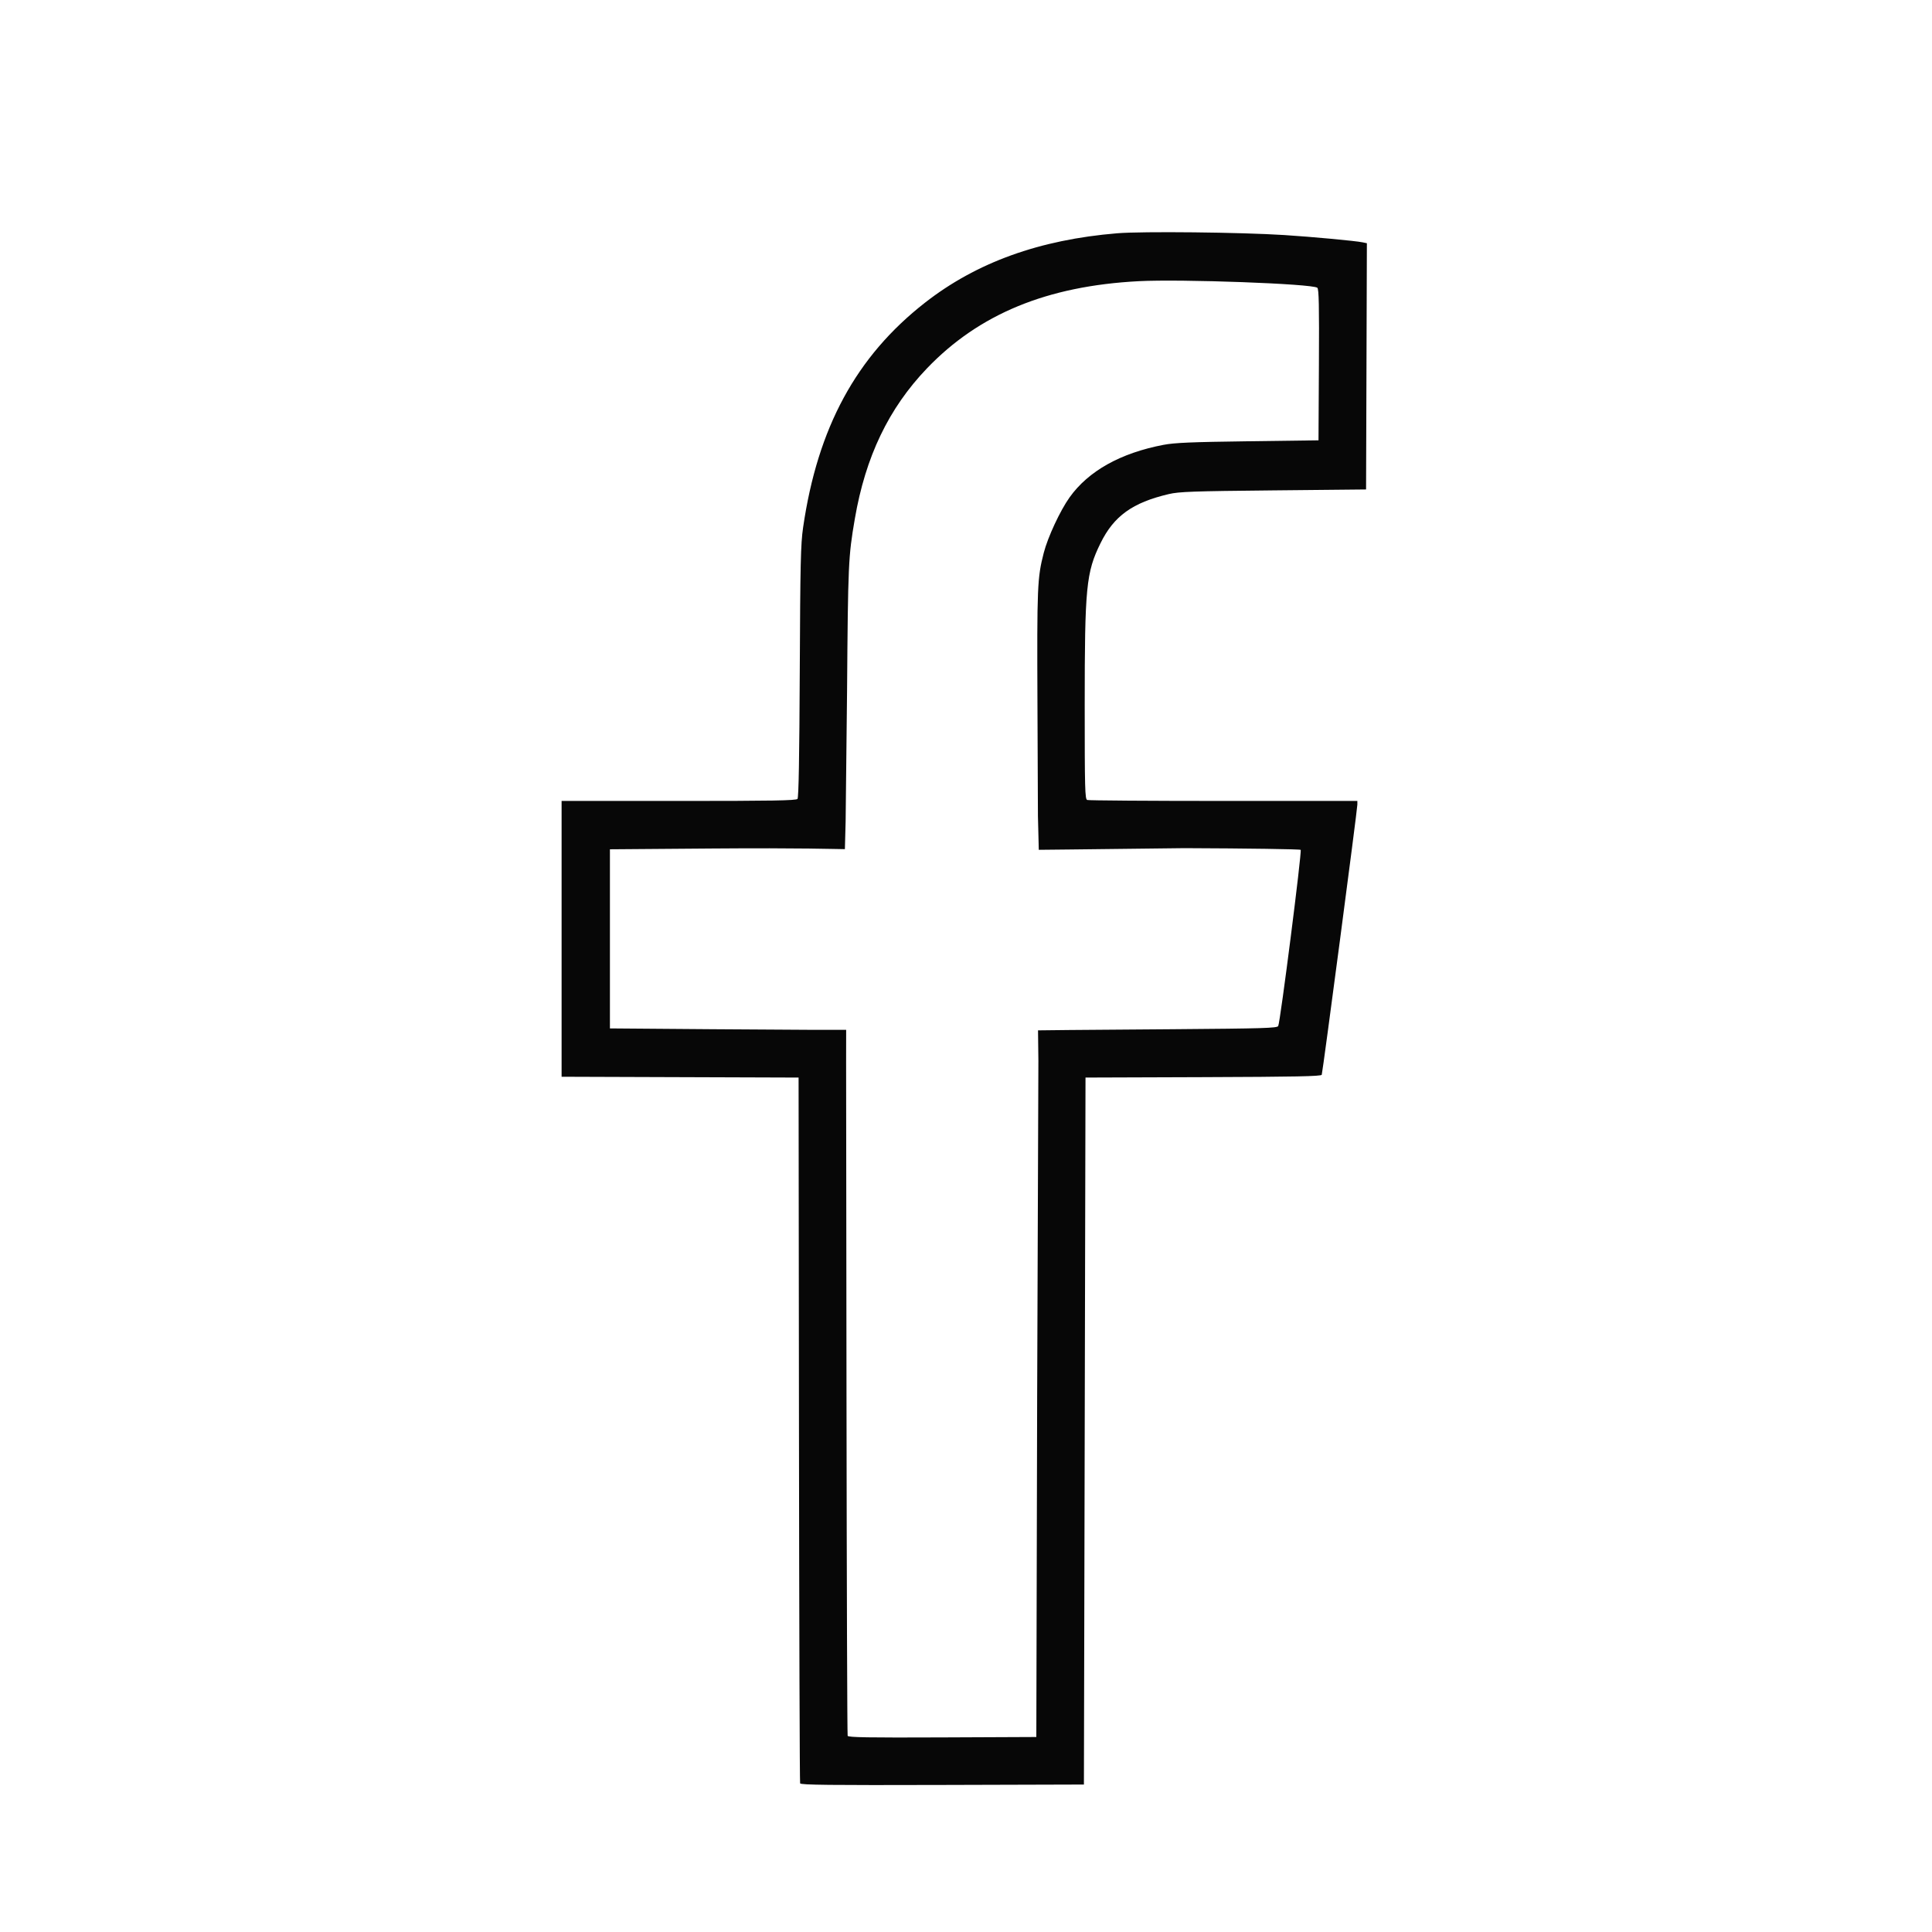
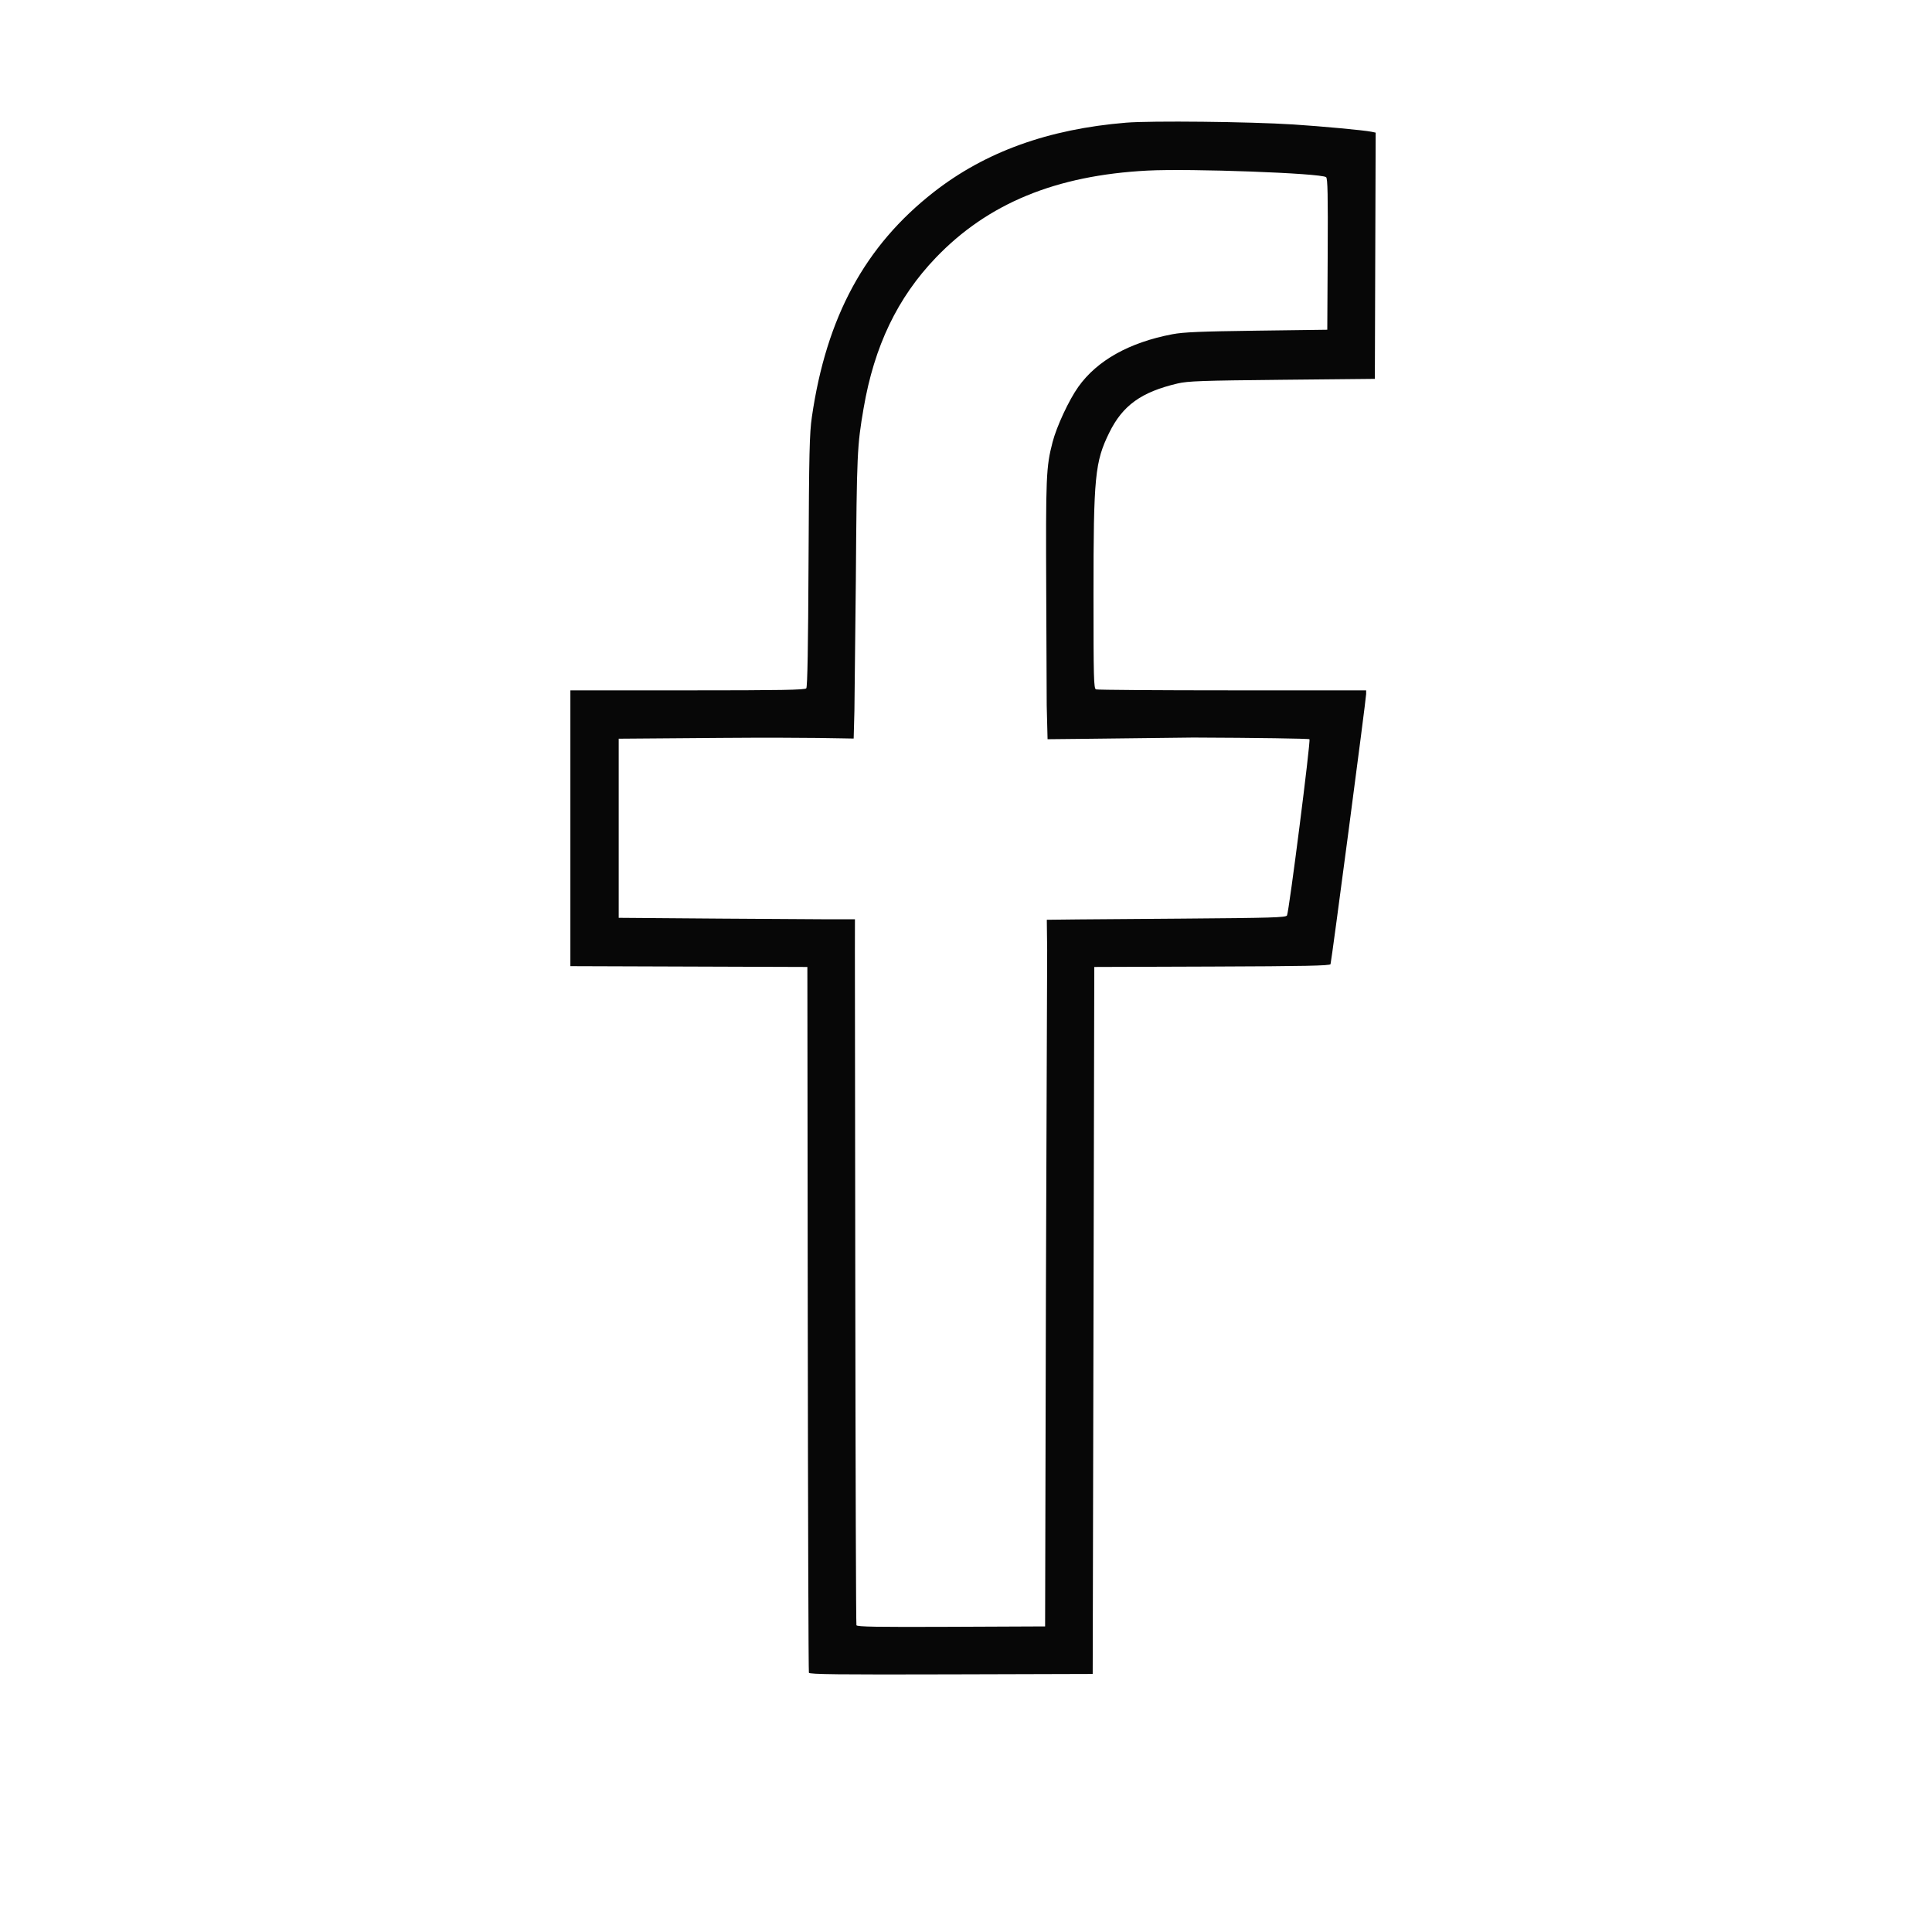
<svg xmlns="http://www.w3.org/2000/svg" width="333.333" height="333.333" viewBox="0 0 333.333 333.333" version="1.1" id="svg1745">
  <defs id="defs1739" />
  <g id="layer1" transform="translate(0,-208.8055)">
-     <path style="fill:#070707;stroke-width:0.273" d="m 138.046,516.494 c -0.071,-0.189 -0.16,-27.665 -0.197,-61.059 l -0.067,-60.715 -20.444,-0.07 -20.444,-0.07 v -23.792 -23.792 h 20.205 c 16.126,0 20.264,-0.071 20.497,-0.352 0.199,-0.24 0.323,-7.191 0.39,-21.948 0.085,-18.751 0.161,-22.029 0.575,-24.878 2.507,-17.246 9.166,-29.525 21.039,-38.797 8.889,-6.941 19.737,-10.857 33.153,-11.968 4.302,-0.356 21.327,-0.175 28.854,0.307 4.849,0.311 12.241,0.998 13.471,1.253 l 0.754,0.156 -0.07,21.242 -0.07,21.242 -15.999,0.159 c -13.906,0.138 -16.266,0.222 -18.035,0.638 -6.271,1.474 -9.48,3.785 -11.79,8.487 -2.472,5.032 -2.72,7.57 -2.72,27.871 0,14.57 0.045,16.272 0.433,16.42 0.238,0.091 10.822,0.166 23.52,0.166 h 23.088 v 0.634 c 0,0.82 -5.978,46.162 -6.145,46.611 -0.099,0.266 -4.548,0.355 -20.443,0.41 l -20.316,0.07 -0.137,60.989 -0.137,60.989 -24.417,0.07 c -19.39,0.056 -24.444,0 -24.547,-0.274 z m 40.896,-66.255 0.213,-58.407 -0.062,-5.256 5.455,-0.061 17.884,-0.137 c 15.523,-0.119 17.913,-0.191 18.102,-0.547 0.354,-0.666 4.113,-30.161 3.875,-30.399 -0.12,-0.12 -9.138,-0.252 -20.04,-0.293 l -19.72,0.23 -5.425,0.056 -0.147,-5.83 -0.083,-19.418 c -0.086,-20.193 -0.024,-21.666 1.086,-25.982 0.699,-2.716 2.831,-7.295 4.459,-9.577 3.247,-4.551 8.792,-7.651 16.209,-9.063 1.91,-0.364 4.861,-0.489 14.566,-0.617 l 12.17,-0.161 0.071,-13.024 c 0.056,-10.213 -0.003,-13.083 -0.274,-13.299 -0.863,-0.69 -23.44,-1.521 -30.839,-1.134 -15.791,0.825 -27.533,5.664 -36.516,15.047 -6.603,6.897 -10.599,15.233 -12.439,25.947 -1.121,6.528 -1.175,7.726 -1.341,29.674 l -0.247,22.531 -0.128,4.793 c -1.637,-0.006 -7.392,-0.232 -22.899,-0.112 l -17.64,0.137 v 15.452 15.452 l 17.64,0.137 17.717,0.111 5.401,-0.002 -0.008,5.498 0.068,57.981 c 0.038,31.889 0.126,58.135 0.197,58.325 0.102,0.272 3.516,0.329 16.341,0.274 l 16.212,-0.07 z" id="path3612" />
+     <path style="fill:#070707;stroke-width:0.273" d="m 139.561,497.413 c -0.071,-0.189 -0.16,-27.665 -0.197,-61.059 l -0.067,-60.715 -20.444,-0.07 -20.444,-0.07 v -23.792 -23.792 h 20.205 c 16.126,0 20.264,-0.071 20.497,-0.352 0.199,-0.24 0.323,-7.191 0.39,-21.948 0.085,-18.751 0.161,-22.029 0.575,-24.878 2.507,-17.246 9.166,-29.525 21.039,-38.797 8.889,-6.941 19.737,-10.857 33.153,-11.968 4.302,-0.356 21.327,-0.175 28.854,0.307 4.849,0.311 12.241,0.998 13.471,1.253 l 0.754,0.156 -0.07,21.242 -0.07,21.242 -15.999,0.159 c -13.906,0.138 -16.266,0.222 -18.035,0.638 -6.271,1.474 -9.48,3.785 -11.79,8.487 -2.472,5.032 -2.72,7.57 -2.72,27.871 0,14.57 0.045,16.272 0.433,16.42 0.238,0.091 10.822,0.166 23.52,0.166 h 23.088 v 0.634 c 0,0.82 -5.978,46.162 -6.145,46.611 -0.099,0.266 -4.548,0.355 -20.443,0.41 l -20.316,0.07 -0.137,60.989 -0.137,60.989 -24.417,0.07 c -19.39,0.056 -24.444,0 -24.547,-0.274 z m 40.896,-66.255 0.213,-58.407 -0.062,-5.256 5.455,-0.061 17.884,-0.137 c 15.523,-0.119 17.913,-0.191 18.102,-0.547 0.354,-0.666 4.113,-30.161 3.875,-30.399 -0.12,-0.12 -9.138,-0.252 -20.04,-0.293 l -19.72,0.23 -5.425,0.056 -0.147,-5.83 -0.083,-19.418 c -0.086,-20.193 -0.024,-21.666 1.086,-25.982 0.699,-2.716 2.831,-7.295 4.459,-9.577 3.247,-4.551 8.792,-7.651 16.209,-9.063 1.91,-0.364 4.861,-0.489 14.566,-0.617 l 12.17,-0.161 0.071,-13.024 c 0.056,-10.213 -0.003,-13.083 -0.274,-13.299 -0.863,-0.69 -23.44,-1.521 -30.839,-1.134 -15.791,0.825 -27.533,5.664 -36.516,15.047 -6.603,6.897 -10.599,15.233 -12.439,25.947 -1.121,6.528 -1.175,7.726 -1.341,29.674 l -0.247,22.531 -0.128,4.793 c -1.637,-0.006 -7.392,-0.232 -22.899,-0.112 l -17.64,0.137 v 15.452 15.452 l 17.64,0.137 17.717,0.111 5.401,-0.002 -0.008,5.498 0.068,57.981 c 0.038,31.889 0.126,58.135 0.197,58.325 0.102,0.272 3.516,0.329 16.341,0.274 l 16.212,-0.07 z" id="path3612" />
  </g>
</svg>
